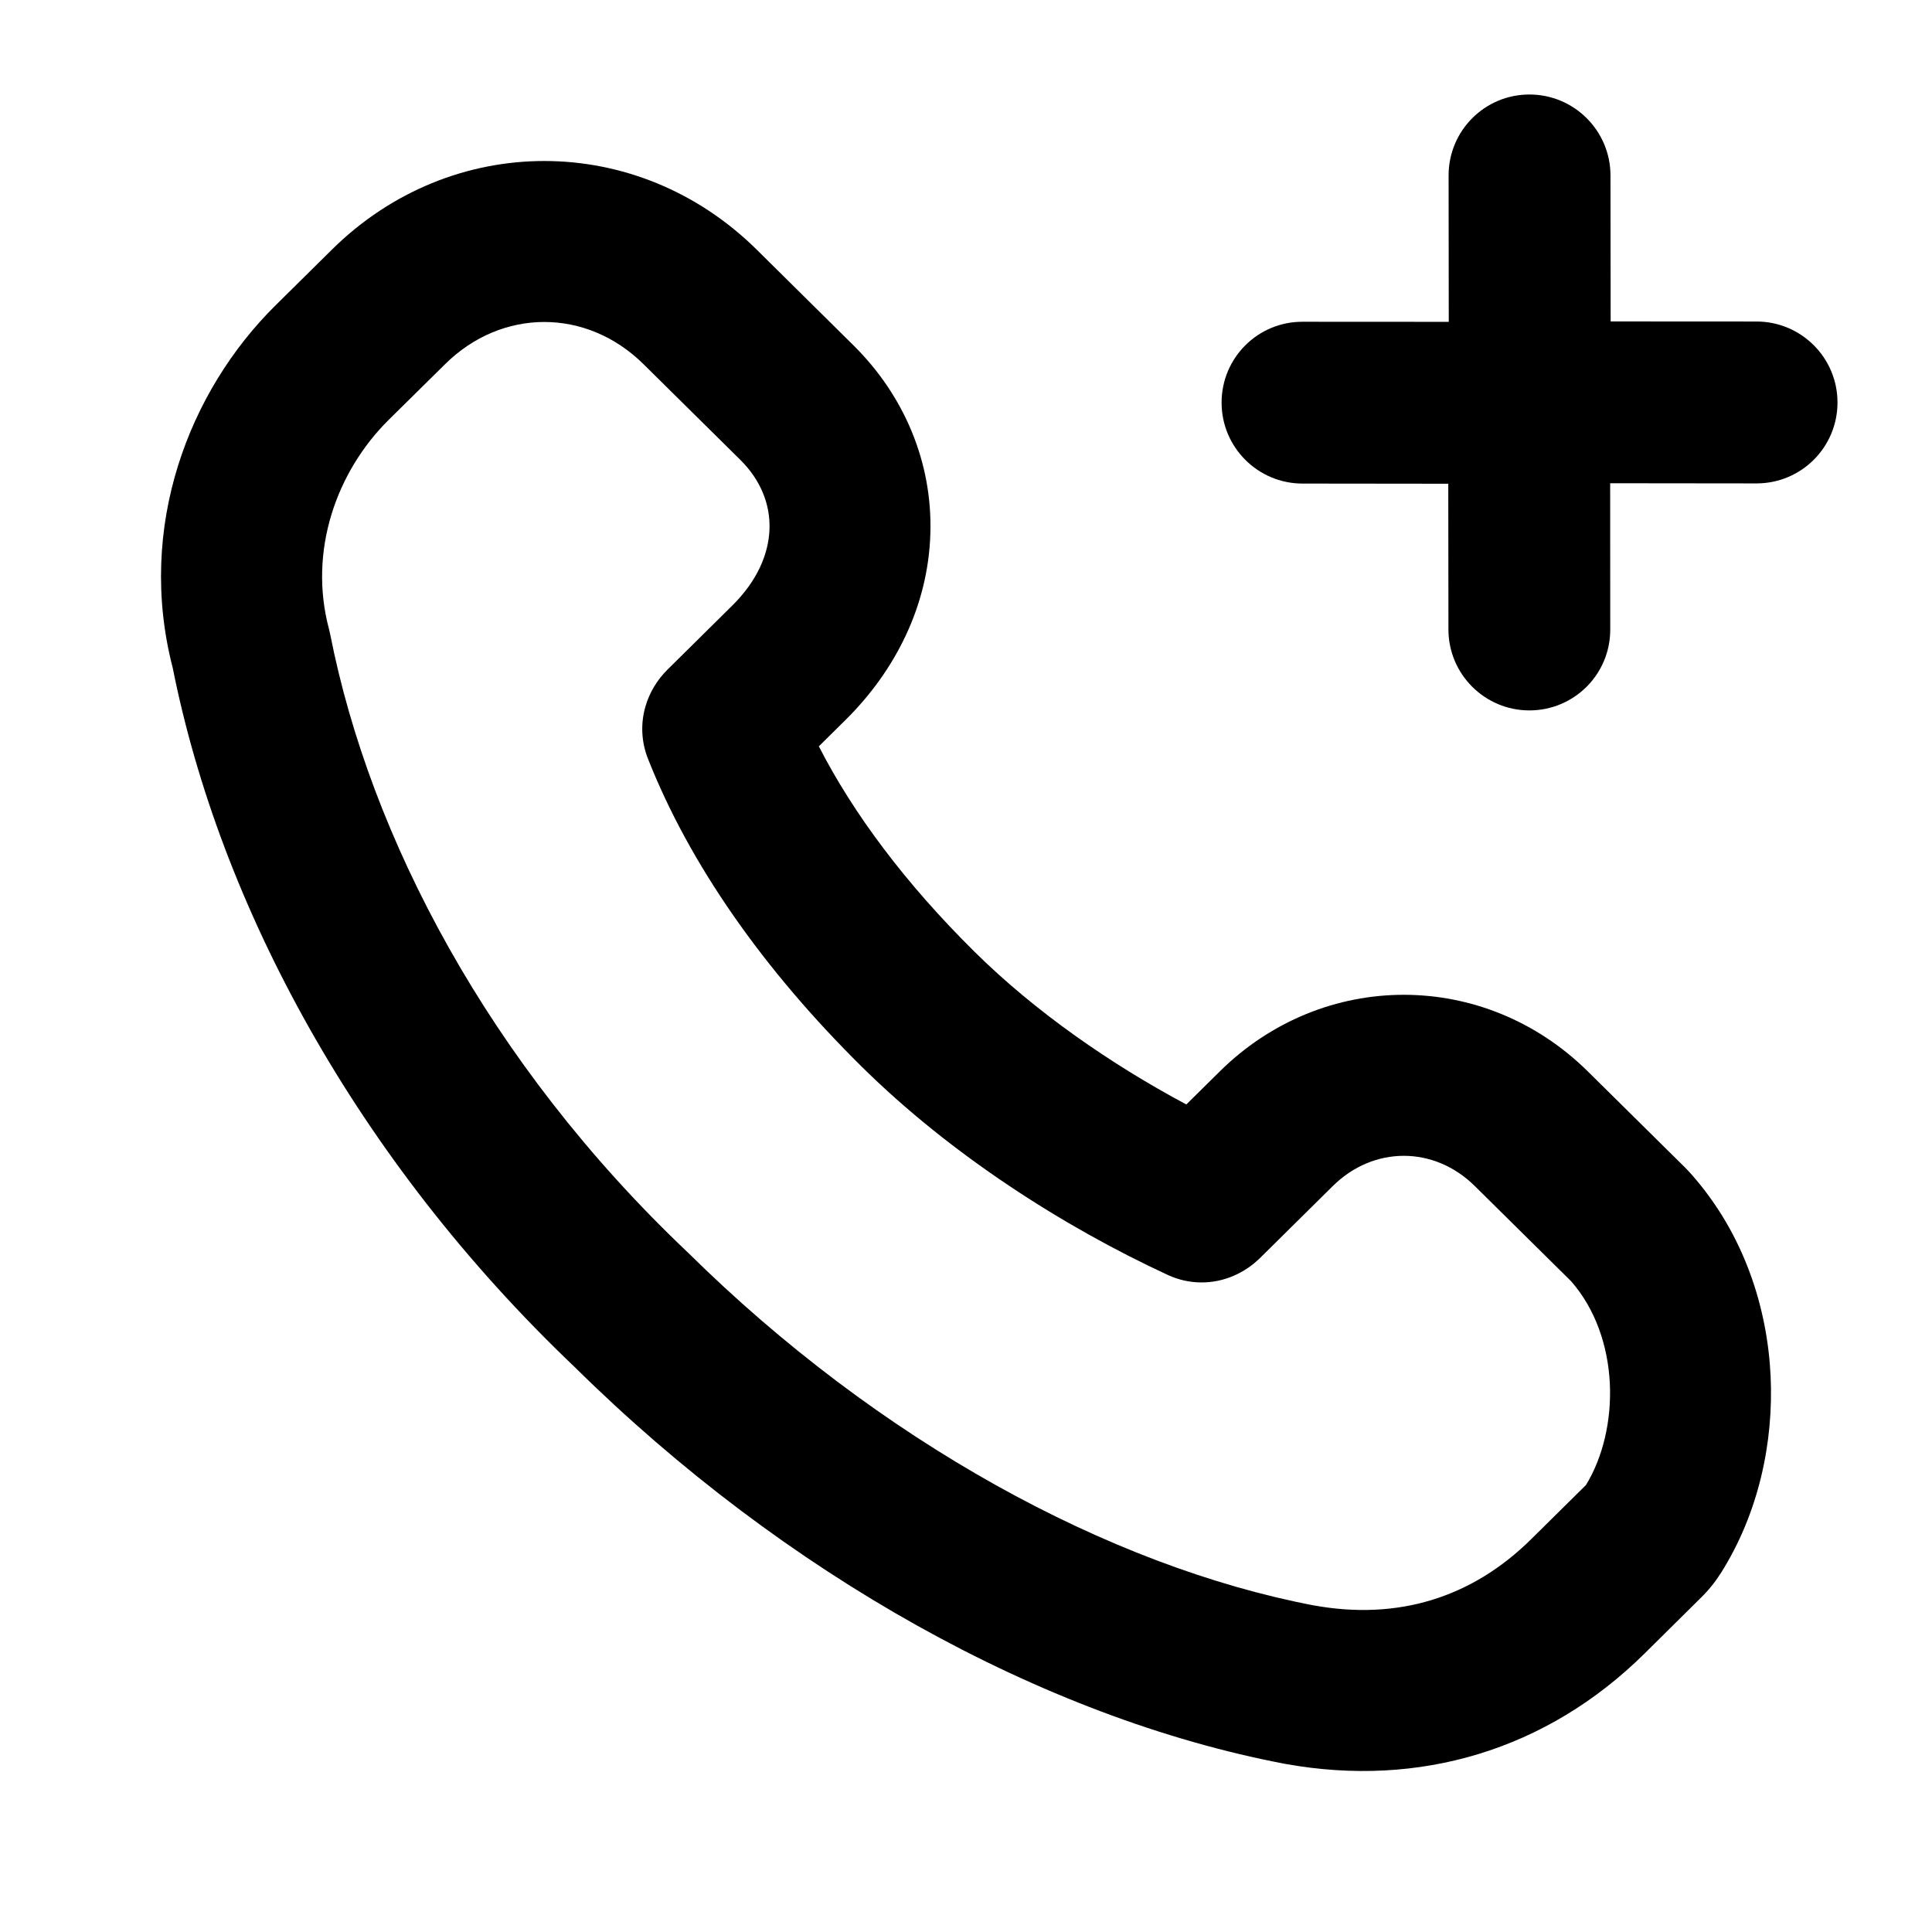
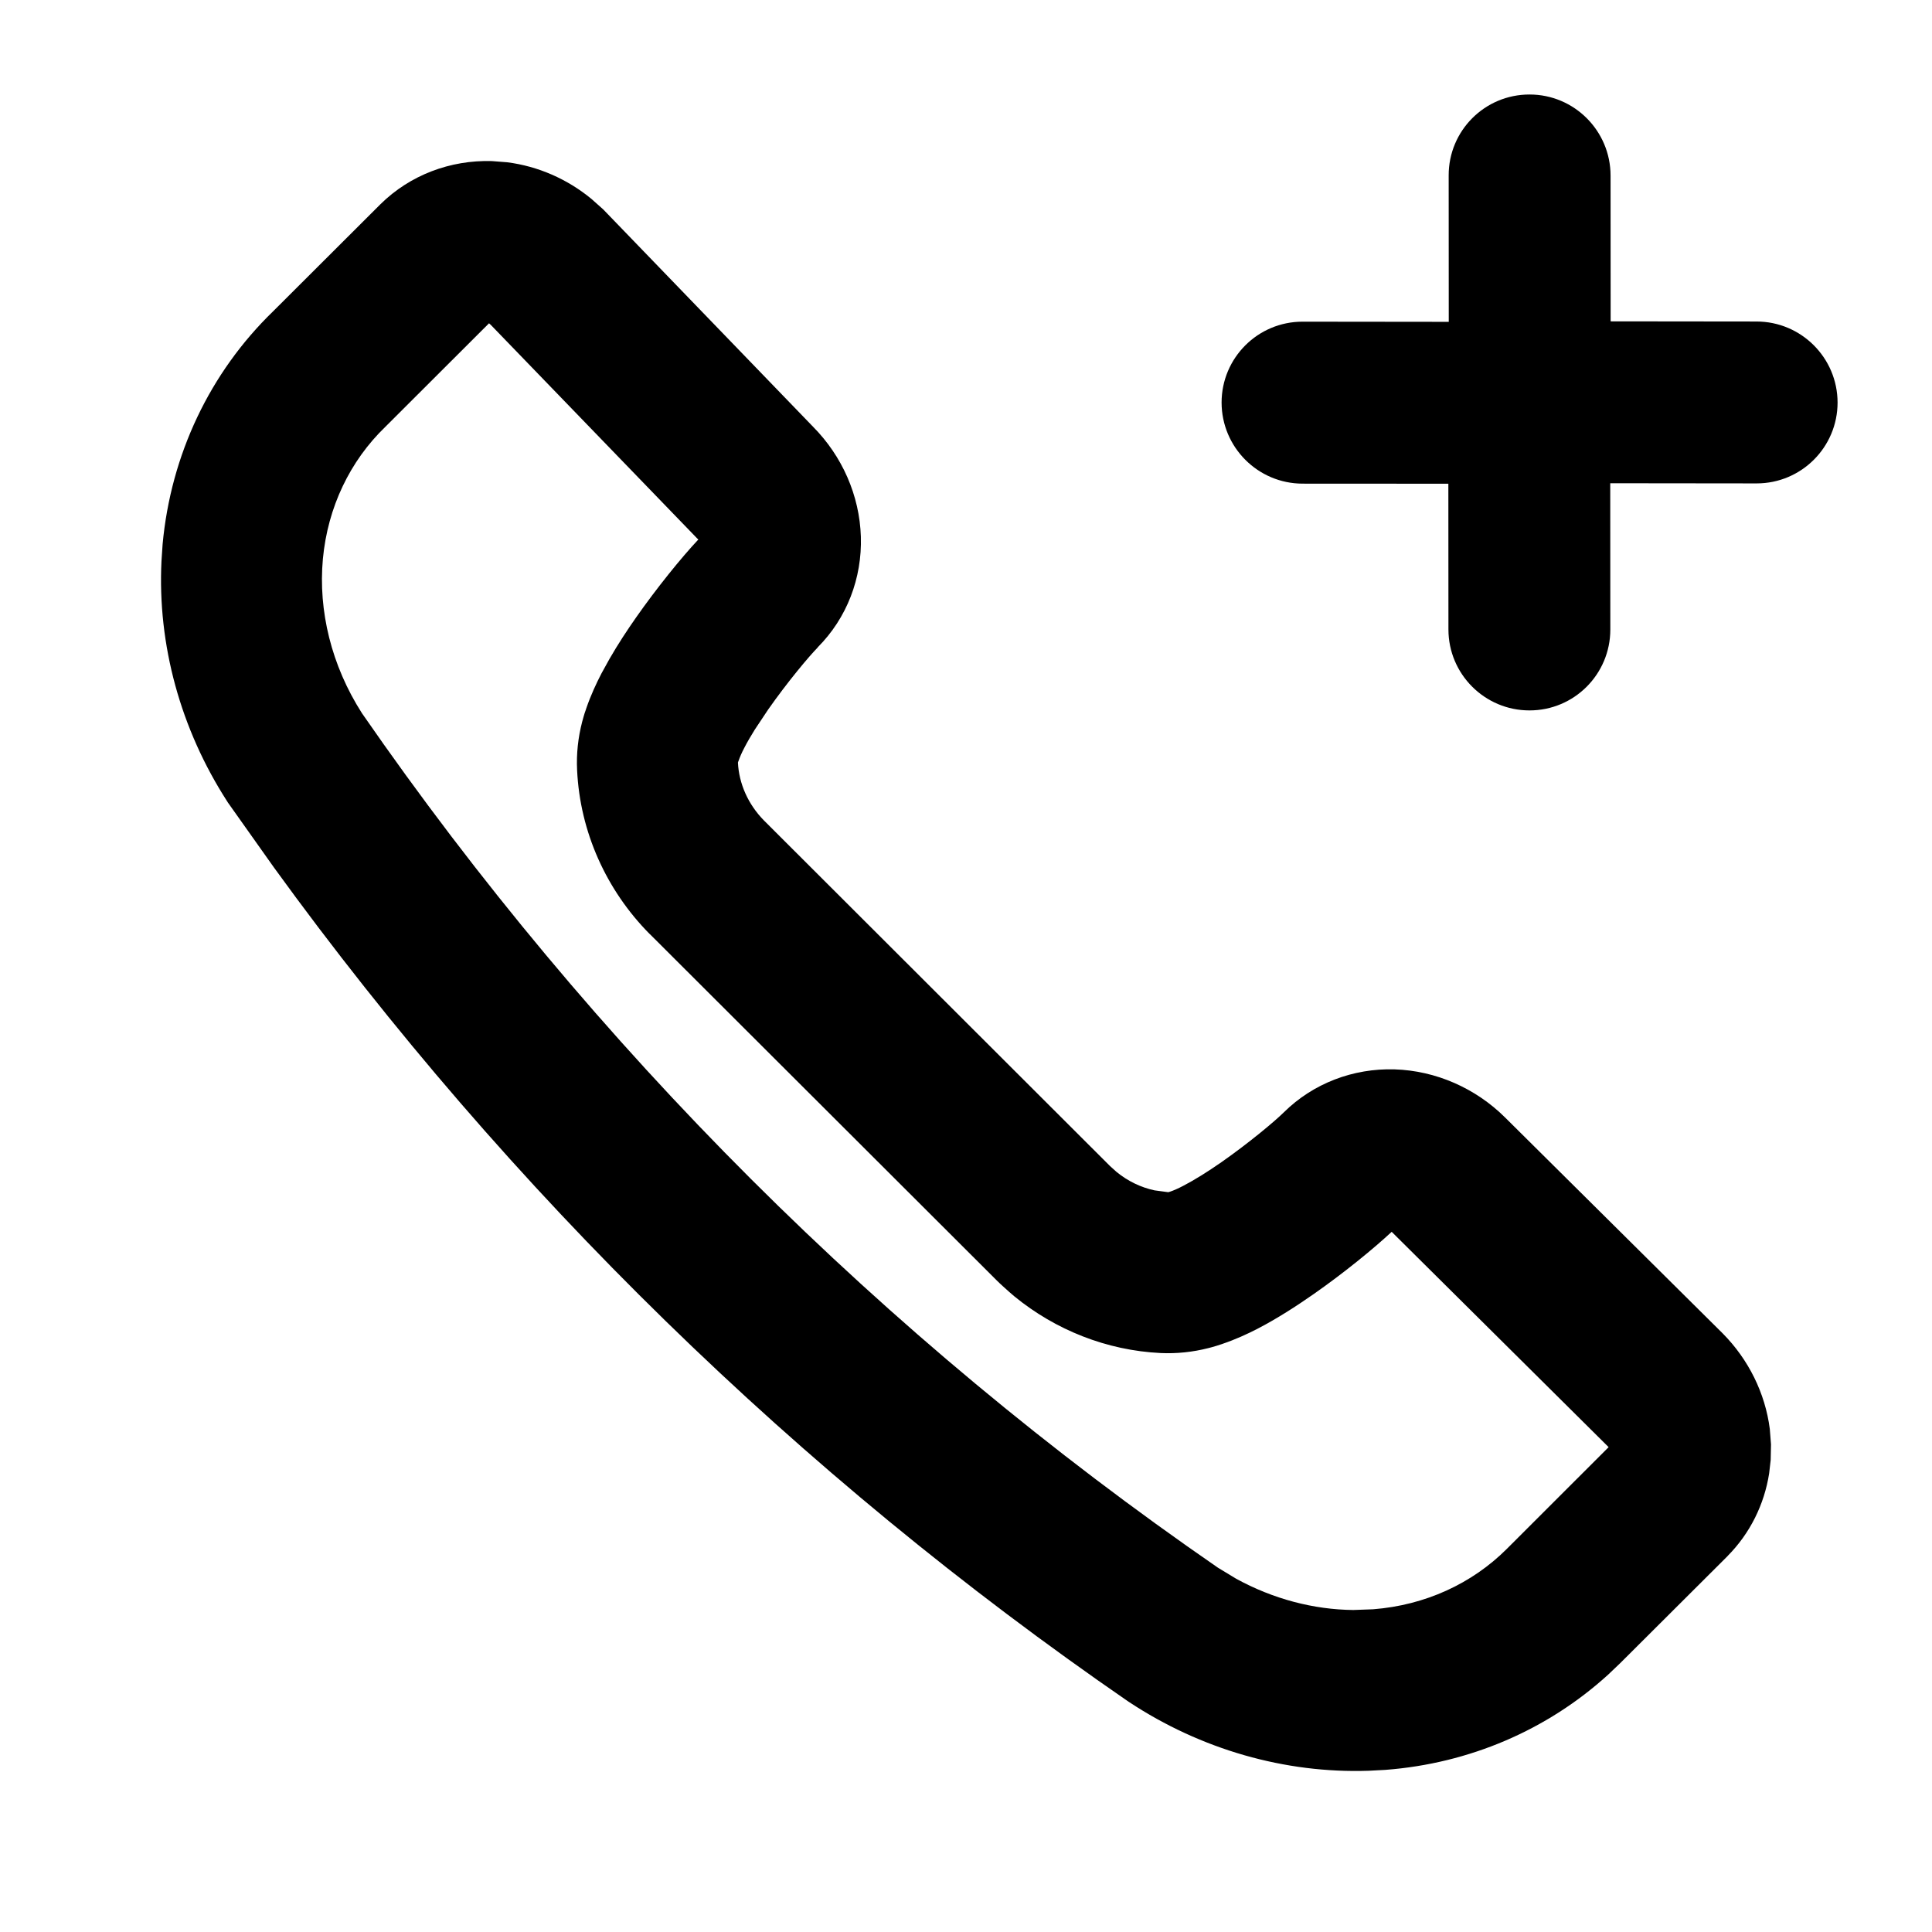
<svg xmlns="http://www.w3.org/2000/svg" viewBox="0 0 24 24">
-   <path fill-rule="evenodd" clip-rule="evenodd" d="M9.4 3.101C7.914 1.633 5.608 1.633 4.123 3.101L3.421 3.795C2.351 4.853 1.691 6.542 2.146 8.298C2.731 11.232 4.418 14.394 7.143 16.986C9.748 19.557 12.953 21.338 15.957 21.91L15.974 21.913C17.627 22.21 19.21 21.745 20.428 20.542L21.129 19.848C21.224 19.755 21.307 19.652 21.378 19.54C21.844 18.802 22.035 17.919 21.995 17.091C21.955 16.255 21.671 15.333 21.009 14.585C20.983 14.556 20.956 14.527 20.929 14.5L19.726 13.311C18.441 12.04 16.436 12.04 15.151 13.311L14.737 13.72C13.796 13.218 12.856 12.565 12.107 11.824C11.245 10.972 10.597 10.102 10.172 9.271L10.502 8.945C11.122 8.332 11.528 7.529 11.557 6.637C11.587 5.739 11.226 4.907 10.603 4.291L9.4 3.101ZM5.529 4.524C6.235 3.825 7.287 3.825 7.994 4.524L9.197 5.713C9.451 5.965 9.569 6.267 9.559 6.572C9.549 6.878 9.409 7.214 9.096 7.523L8.294 8.316C8.164 8.444 8.068 8.603 8.018 8.776C7.956 8.989 7.967 9.216 8.048 9.422C8.568 10.742 9.489 12.048 10.7 13.246C11.807 14.341 13.205 15.235 14.507 15.838C14.768 15.959 15.067 15.962 15.33 15.846C15.442 15.797 15.554 15.725 15.655 15.625L16.557 14.733C17.063 14.233 17.814 14.233 18.32 14.733L19.517 15.916C19.818 16.26 19.975 16.717 19.998 17.187C20.02 17.649 19.911 18.104 19.702 18.447L19.021 19.12C18.279 19.854 17.357 20.129 16.328 19.944L16.325 19.944C13.777 19.458 10.916 17.902 8.542 15.556L8.528 15.543C6.068 13.206 4.596 10.392 4.102 7.88C4.098 7.859 4.093 7.837 4.087 7.815C3.826 6.839 4.185 5.853 4.827 5.217L5.529 4.524Z" />
-   <path d="M20.008 3.993L20.006 2.18C20.006 1.625 19.555 1.174 19 1.174C18.445 1.173 17.995 1.623 17.995 2.179L17.997 3.998L16.18 3.997C15.624 3.996 15.175 4.446 15.175 5.001C15.175 5.557 15.626 6.007 16.181 6.007L17.991 6.009L17.993 7.819C17.993 8.374 18.443 8.825 18.999 8.825C19.554 8.825 20.004 8.376 20.003 7.82L20.002 6.003L21.821 6.005C22.377 6.005 22.826 5.555 22.826 5C22.826 4.444 22.375 3.994 21.82 3.994L20.008 3.993Z" />
+   <path fill-rule="evenodd" clip-rule="evenodd" d="M6.302 2.016C6.684 2.065 7.047 2.224 7.346 2.47L7.492 2.6L7.499 2.607L10.099 5.3C10.462 5.666 10.678 6.155 10.694 6.667C10.71 7.182 10.52 7.678 10.158 8.041L10.159 8.042C10.05 8.153 9.781 8.473 9.541 8.816L9.376 9.064C9.326 9.144 9.282 9.22 9.247 9.288C9.211 9.356 9.189 9.41 9.176 9.448C9.172 9.459 9.168 9.467 9.167 9.473C9.179 9.733 9.293 9.992 9.49 10.192L13.79 14.486L13.87 14.558C14.01 14.673 14.174 14.751 14.342 14.787L14.513 14.81C14.519 14.808 14.528 14.806 14.539 14.802C14.577 14.789 14.632 14.766 14.7 14.73C14.837 14.659 15.002 14.556 15.173 14.437C15.517 14.196 15.837 13.928 15.948 13.818C16.312 13.458 16.809 13.269 17.323 13.284C17.837 13.3 18.331 13.518 18.698 13.883L21.397 16.561L21.4 16.564C21.72 16.887 21.928 17.306 21.985 17.751L22 17.943L21.996 18.137L21.977 18.303C21.917 18.688 21.74 19.047 21.463 19.327L21.462 19.329L20.126 20.661L19.977 20.803C19.221 21.491 18.251 21.907 17.21 21.986L17.002 21.997C15.961 22.032 14.918 21.732 14.027 21.144L14.019 21.139C9.919 18.316 6.323 14.805 3.405 10.779L2.83 9.968L2.826 9.961L2.822 9.955C2.243 9.057 1.955 8.01 2.006 6.969L2.02 6.761C2.122 5.651 2.607 4.627 3.395 3.865L4.727 2.536C5.093 2.175 5.593 1.986 6.11 2.001L6.302 2.016ZM4.808 5.281C4.801 5.289 4.793 5.296 4.785 5.304C4.349 5.725 4.071 6.3 4.011 6.943C3.952 7.587 4.116 8.266 4.497 8.861C7.365 13.007 10.976 16.61 15.129 19.474L15.355 19.611C15.816 19.864 16.319 19.995 16.811 20L17.057 19.991C17.704 19.941 18.285 19.672 18.714 19.245L19.983 17.977C19.983 17.977 19.982 17.975 19.981 17.975L17.289 15.303L17.288 15.302C17.061 15.514 16.685 15.82 16.318 16.076C16.109 16.222 15.865 16.38 15.622 16.506C15.492 16.573 15.343 16.641 15.186 16.694L15.184 16.695C15.083 16.73 14.985 16.753 15.009 16.747C14.817 16.796 14.617 16.817 14.419 16.808C13.749 16.776 13.112 16.522 12.601 16.104C12.579 16.085 12.557 16.067 12.536 16.048L12.456 15.976C12.429 15.951 12.402 15.927 12.377 15.901L8.077 11.608C8.074 11.605 8.069 11.601 8.066 11.598C7.533 11.058 7.205 10.336 7.169 9.567C7.159 9.365 7.181 9.162 7.232 8.966C7.244 8.92 7.256 8.882 7.262 8.861C7.269 8.84 7.275 8.823 7.278 8.815C7.281 8.808 7.283 8.8 7.283 8.799C7.284 8.797 7.284 8.797 7.283 8.799C7.339 8.636 7.408 8.488 7.472 8.365L7.572 8.184C7.676 8.003 7.792 7.827 7.902 7.67C8.157 7.306 8.461 6.93 8.675 6.702C8.67 6.698 8.665 6.694 8.661 6.689L6.097 4.036L6.075 4.016L4.808 5.281Z" />
+   <path d="M19.001 1.174C19.556 1.174 20.006 1.625 20.007 2.18L20.008 3.992L21.82 3.994C22.375 3.994 22.826 4.445 22.827 5C22.827 5.555 22.377 6.005 21.822 6.005L20.003 6.003L20.004 7.82C20.004 8.376 19.554 8.826 18.999 8.825C18.444 8.825 17.993 8.374 17.993 7.819L17.992 6.009L16.181 6.008C15.626 6.007 15.176 5.556 15.175 5.001C15.175 4.446 15.625 3.996 16.18 3.996L17.997 3.998L17.996 2.179C17.995 1.623 18.445 1.173 19.001 1.174Z" />
</svg>
